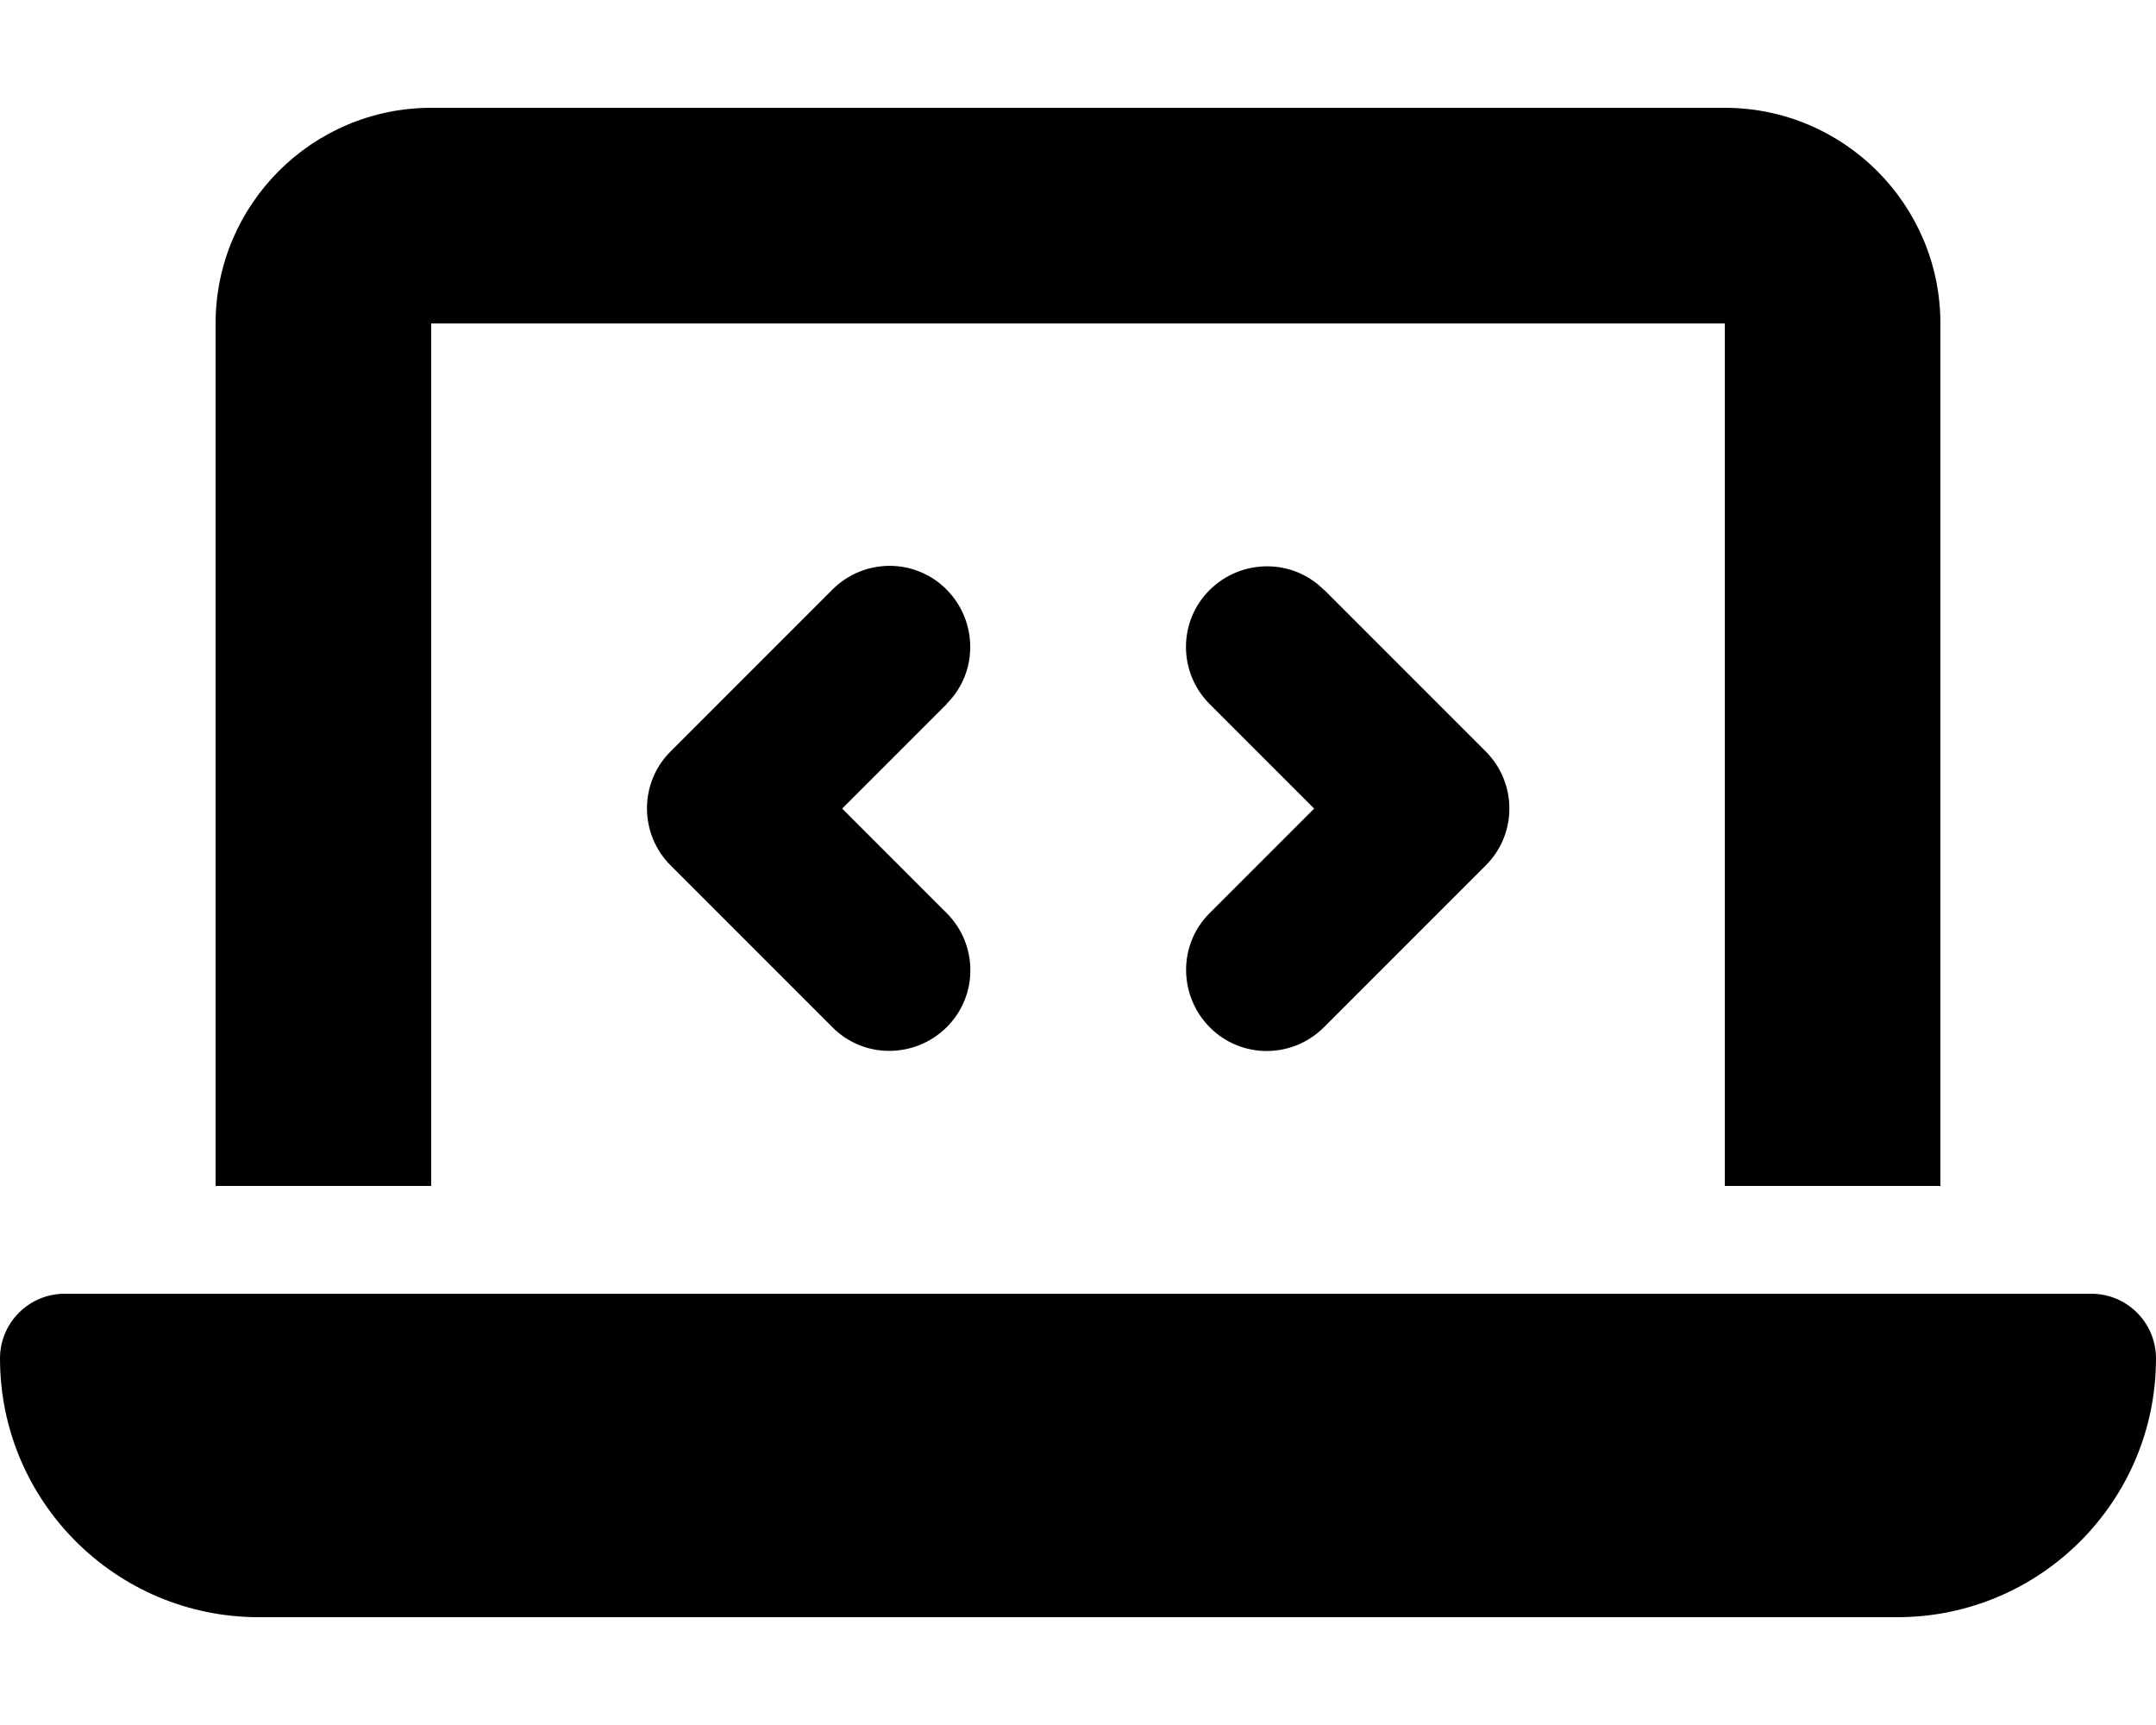
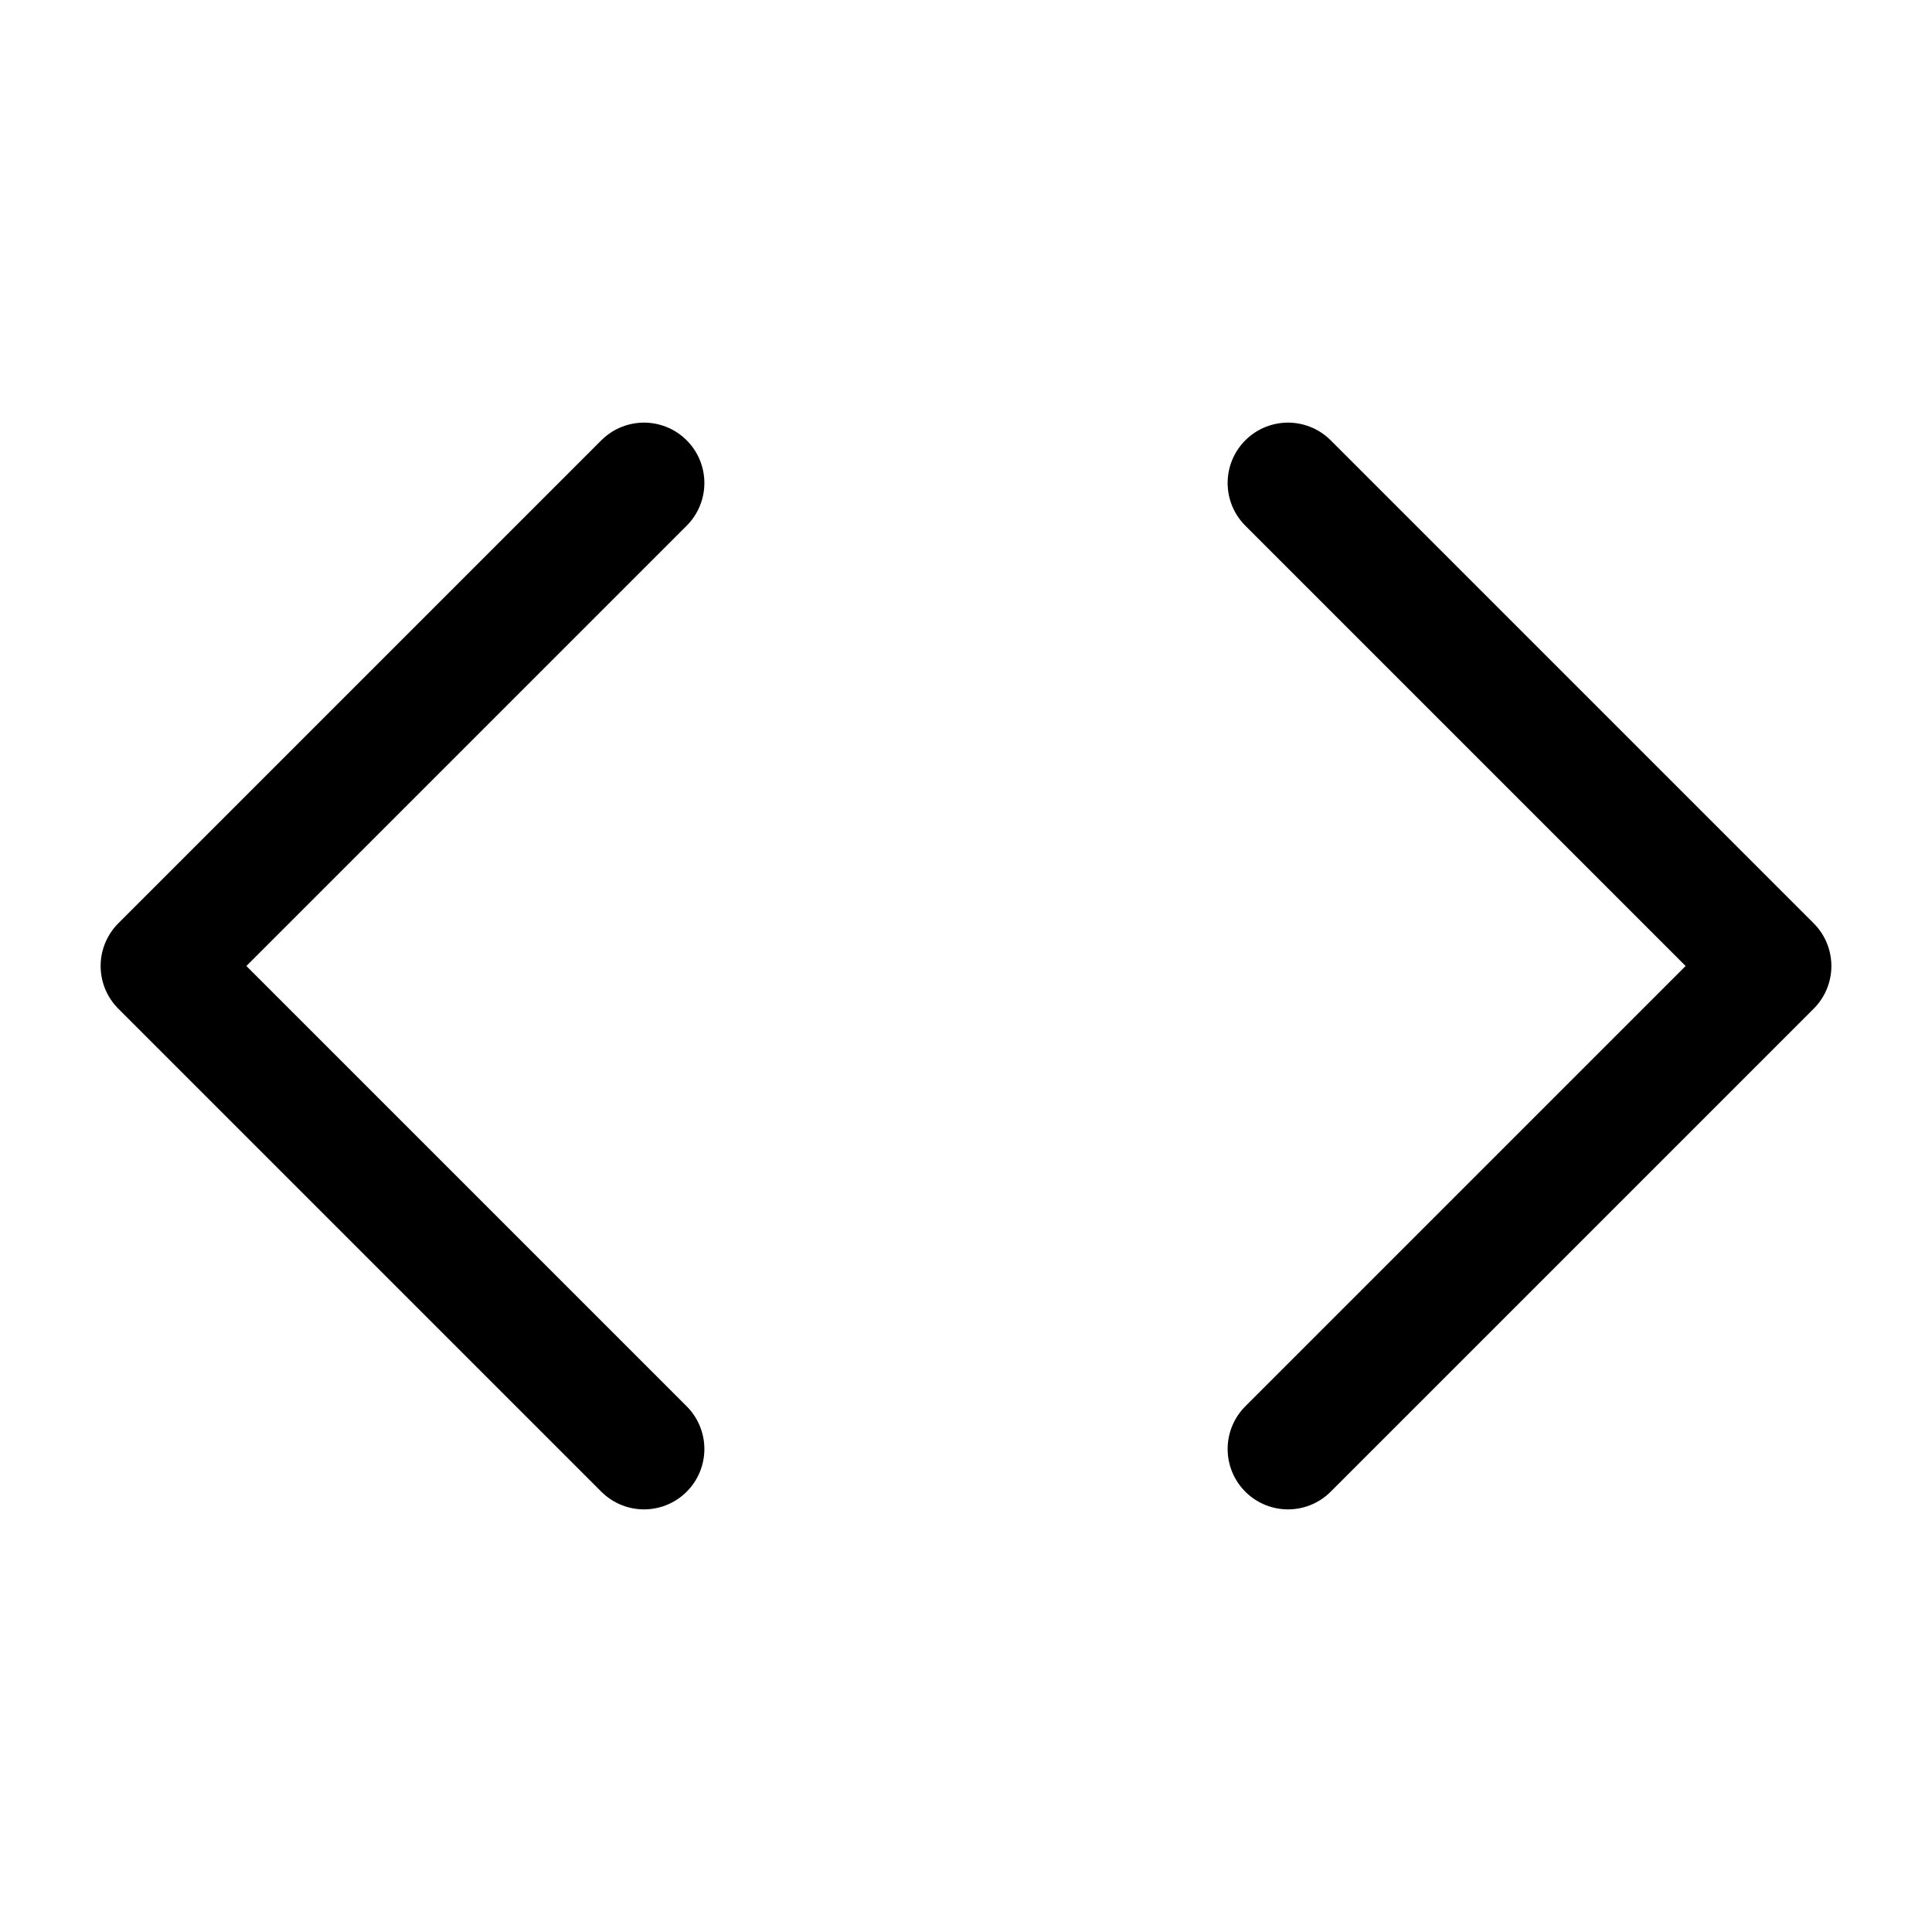
- <svg viewBox="0 0 640 512" fill="currentColor" aria-hidden="true" focusable="false" class="h-4 w-4">
-   <path d="M64 96c0-35.3 28.7-64 64-64l384 0c35.3 0 64 28.7 64 64l0 256-64 0 0-256L128 96l0 256-64 0L64 96zM0 403.2C0 392.6 8.6 384 19.2 384l601.6 0c10.6 0 19.2 8.6 19.2 19.2c0 42.4-34.4 76.8-76.8 76.8L76.8 480C34.4 480 0 445.6 0 403.2zM281 209l-31 31 31 31c9.4 9.4 9.4 24.6 0 33.9s-24.6 9.4-33.9 0l-48-48c-9.4-9.4-9.4-24.6 0-33.9l48-48c9.4-9.4 24.6-9.4 33.9 0s9.4 24.6 0 33.9zM393 175l48 48c9.4 9.4 9.4 24.6 0 33.9l-48 48c-9.4 9.4-24.6 9.4-33.9 0s-9.4-24.6 0-33.9l31-31-31-31c-9.4-9.4-9.4-24.6 0-33.9s24.6-9.4 33.9 0z" />
+ <svg xmlns="http://www.w3.org/2000/svg" viewBox="0 0 24 24" fill="none" stroke="currentColor" stroke-width="1.5" stroke-linecap="round" stroke-linejoin="round" shape-rendering="geometricPrecision" aria-hidden="true" focusable="false">
+   <path d="M16 18l6-6-6-6M8 6l-6 6 6 6" />
</svg>
